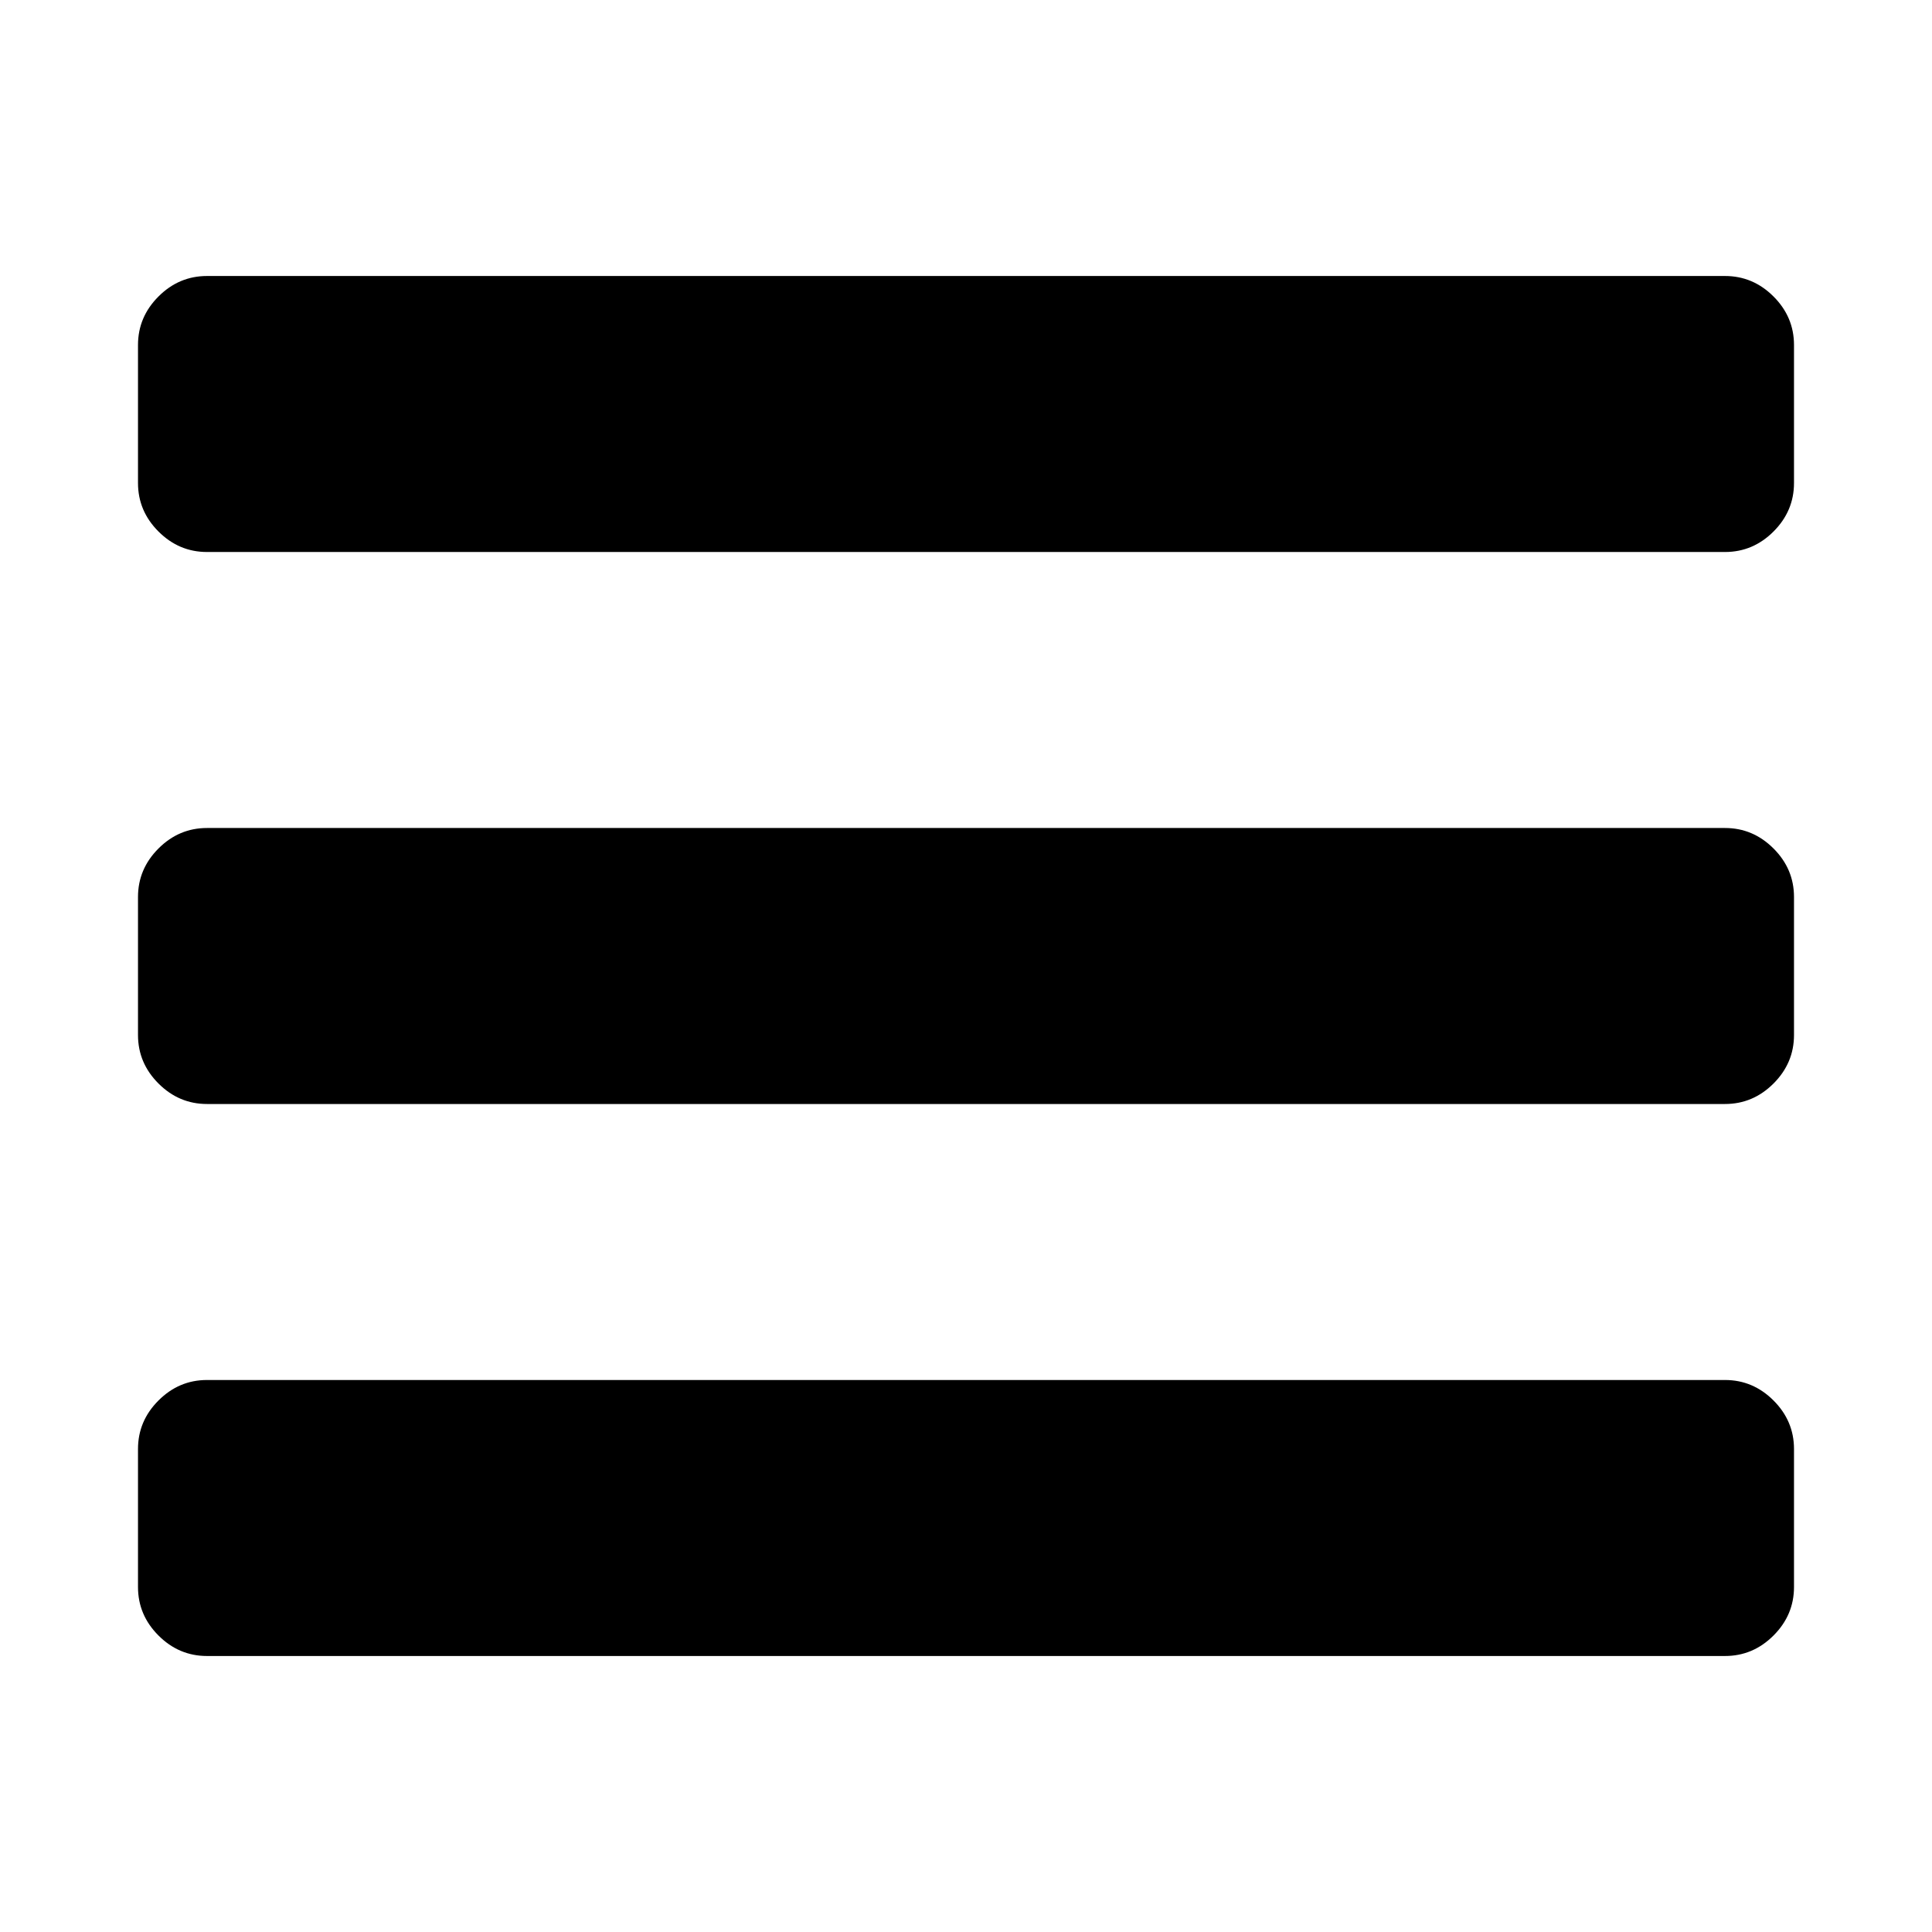
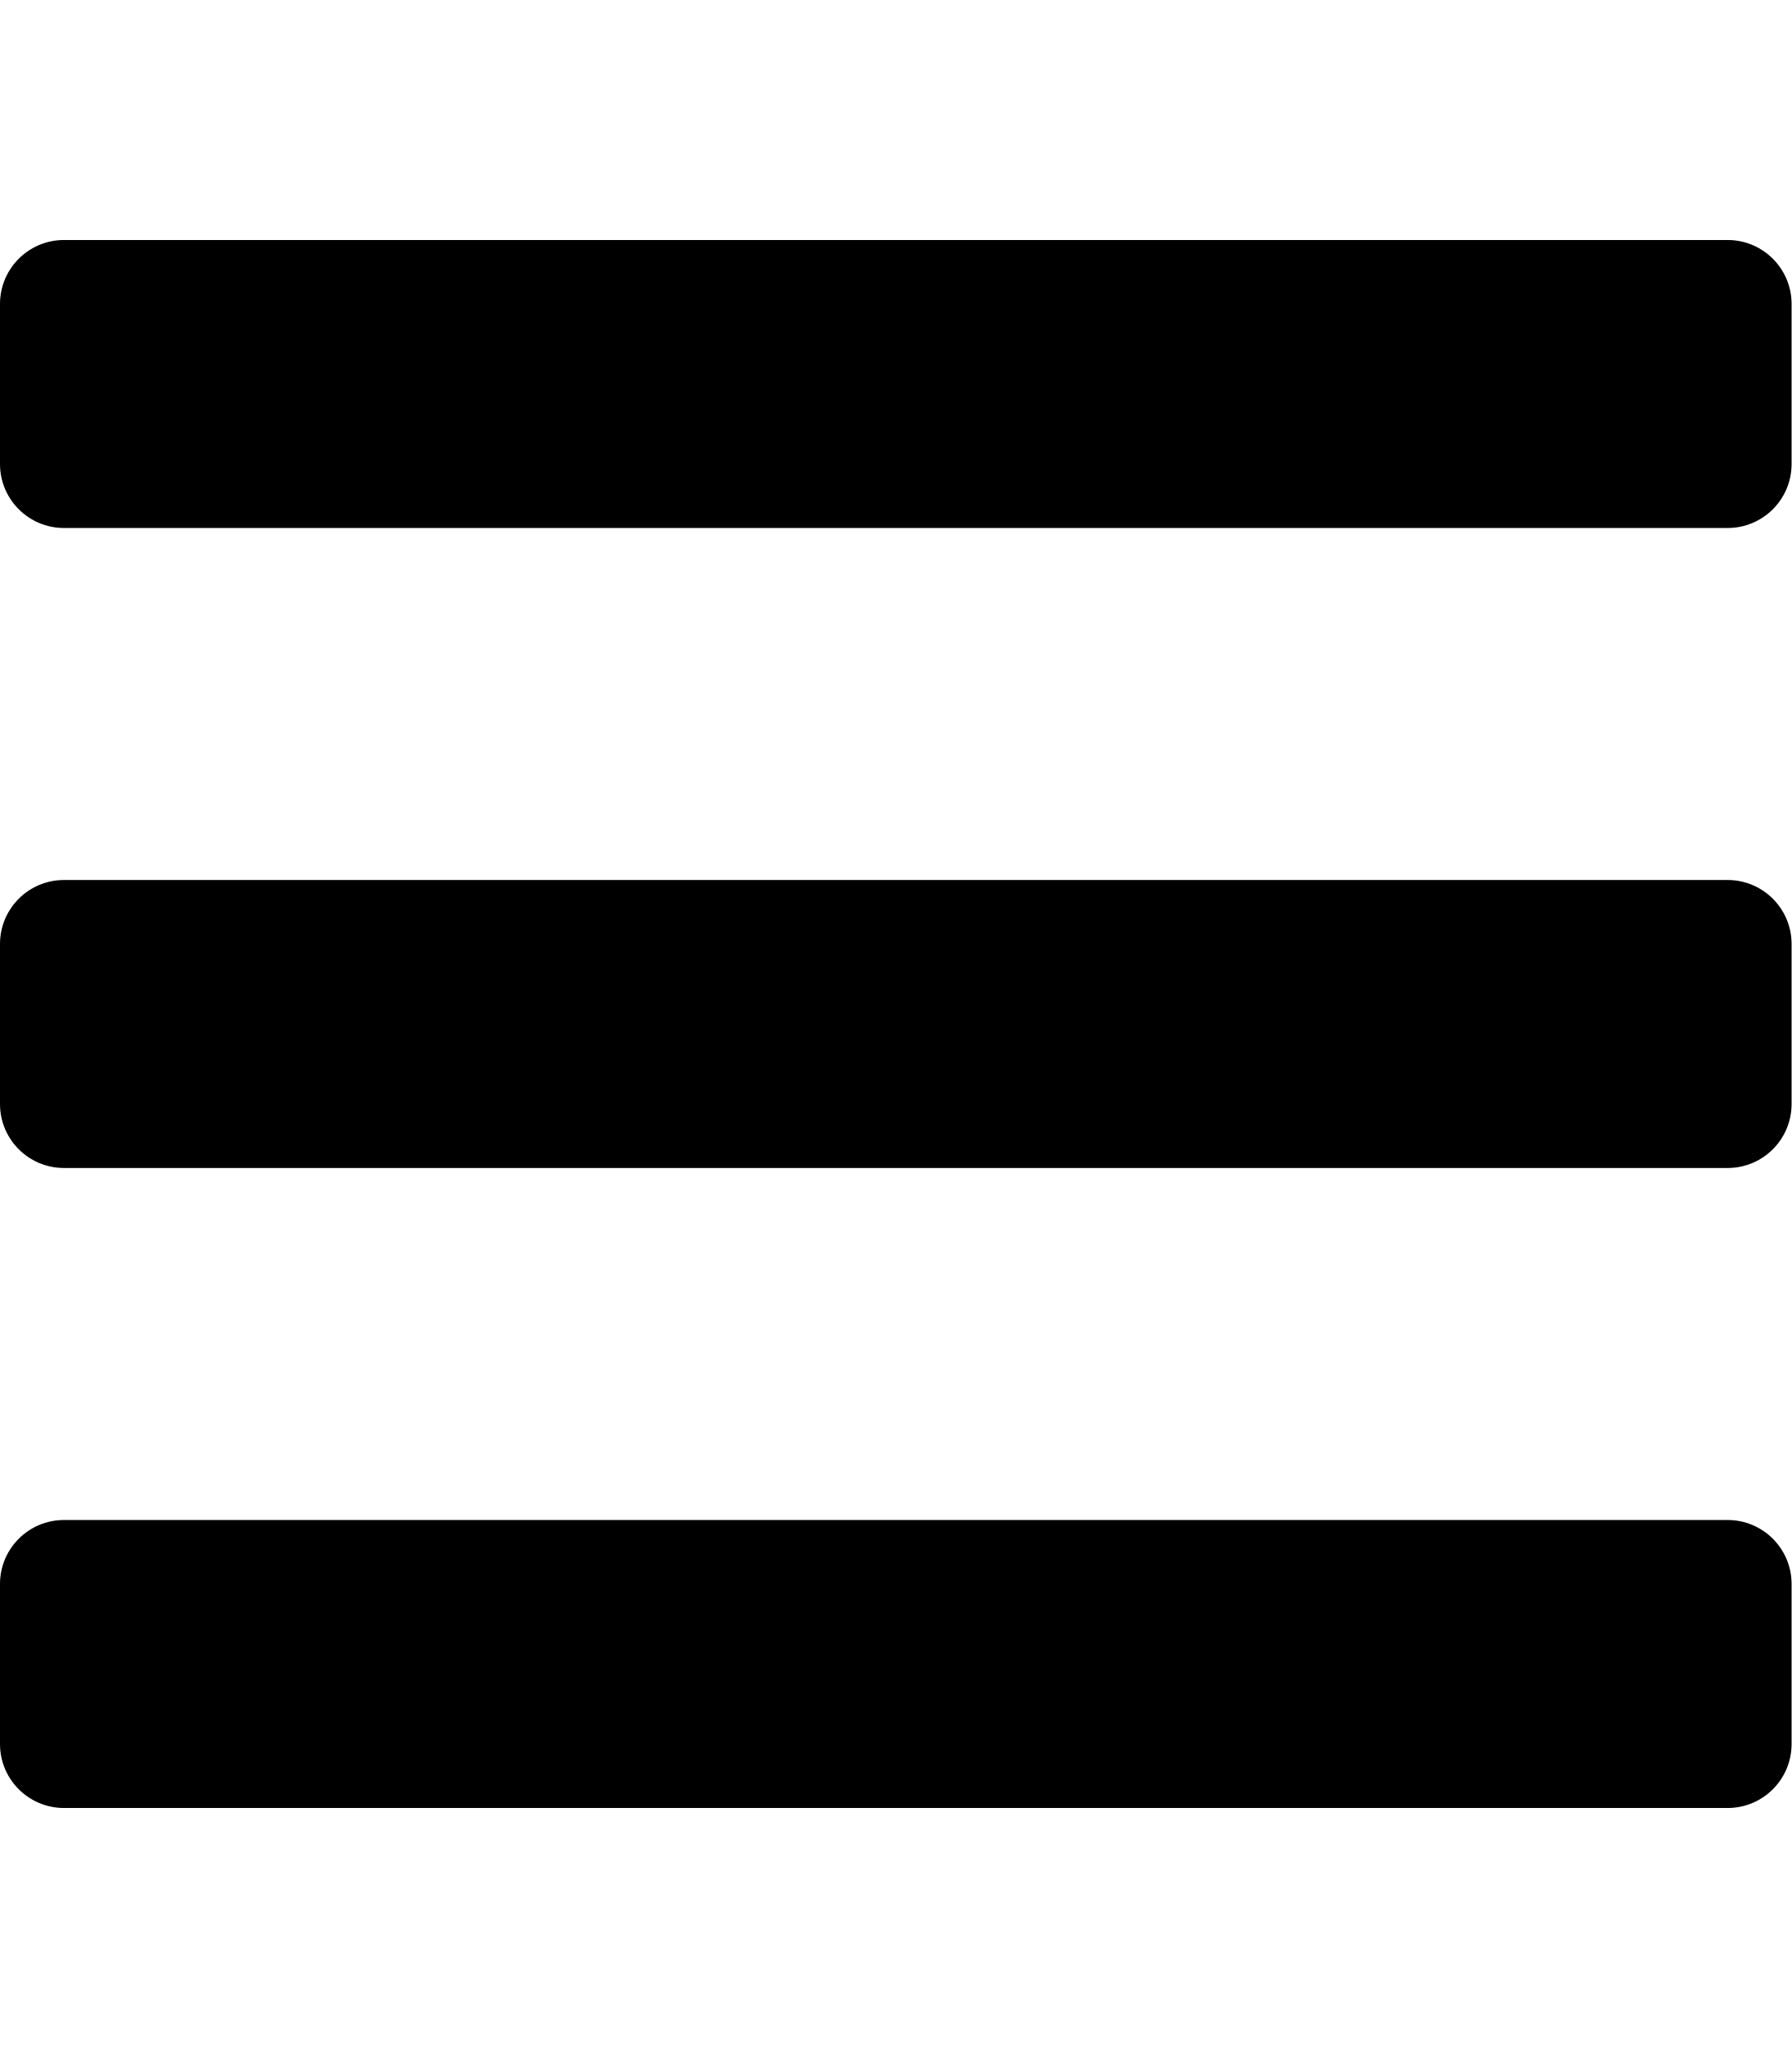
- <svg xmlns="http://www.w3.org/2000/svg" width="1792" height="1792" viewBox="0 0 1792 1792">
-   <path d="M1664 1344v128q0 26-19 45t-45 19h-1408q-26 0-45-19t-19-45v-128q0-26 19-45t45-19h1408q26 0 45 19t19 45zm0-512v128q0 26-19 45t-45 19h-1408q-26 0-45-19t-19-45v-128q0-26 19-45t45-19h1408q26 0 45 19t19 45zm0-512v128q0 26-19 45t-45 19h-1408q-26 0-45-19t-19-45v-128q0-26 19-45t45-19h1408q26 0 45 19t19 45z" />
+ <svg xmlns="http://www.w3.org/2000/svg" viewBox="0 0 448 512">
+   <path d="M16 132h416c8.837 0 16-7.163 16-16V76c0-8.837-7.163-16-16-16H16C7.163 60 0 67.163 0 76v40c0 8.837 7.163 16 16 16zm0 160h416c8.837 0 16-7.163 16-16v-40c0-8.837-7.163-16-16-16H16c-8.837 0-16 7.163-16 16v40c0 8.837 7.163 16 16 16zm0 160h416c8.837 0 16-7.163 16-16v-40c0-8.837-7.163-16-16-16H16c-8.837 0-16 7.163-16 16v40c0 8.837 7.163 16 16 16z" />
</svg>
